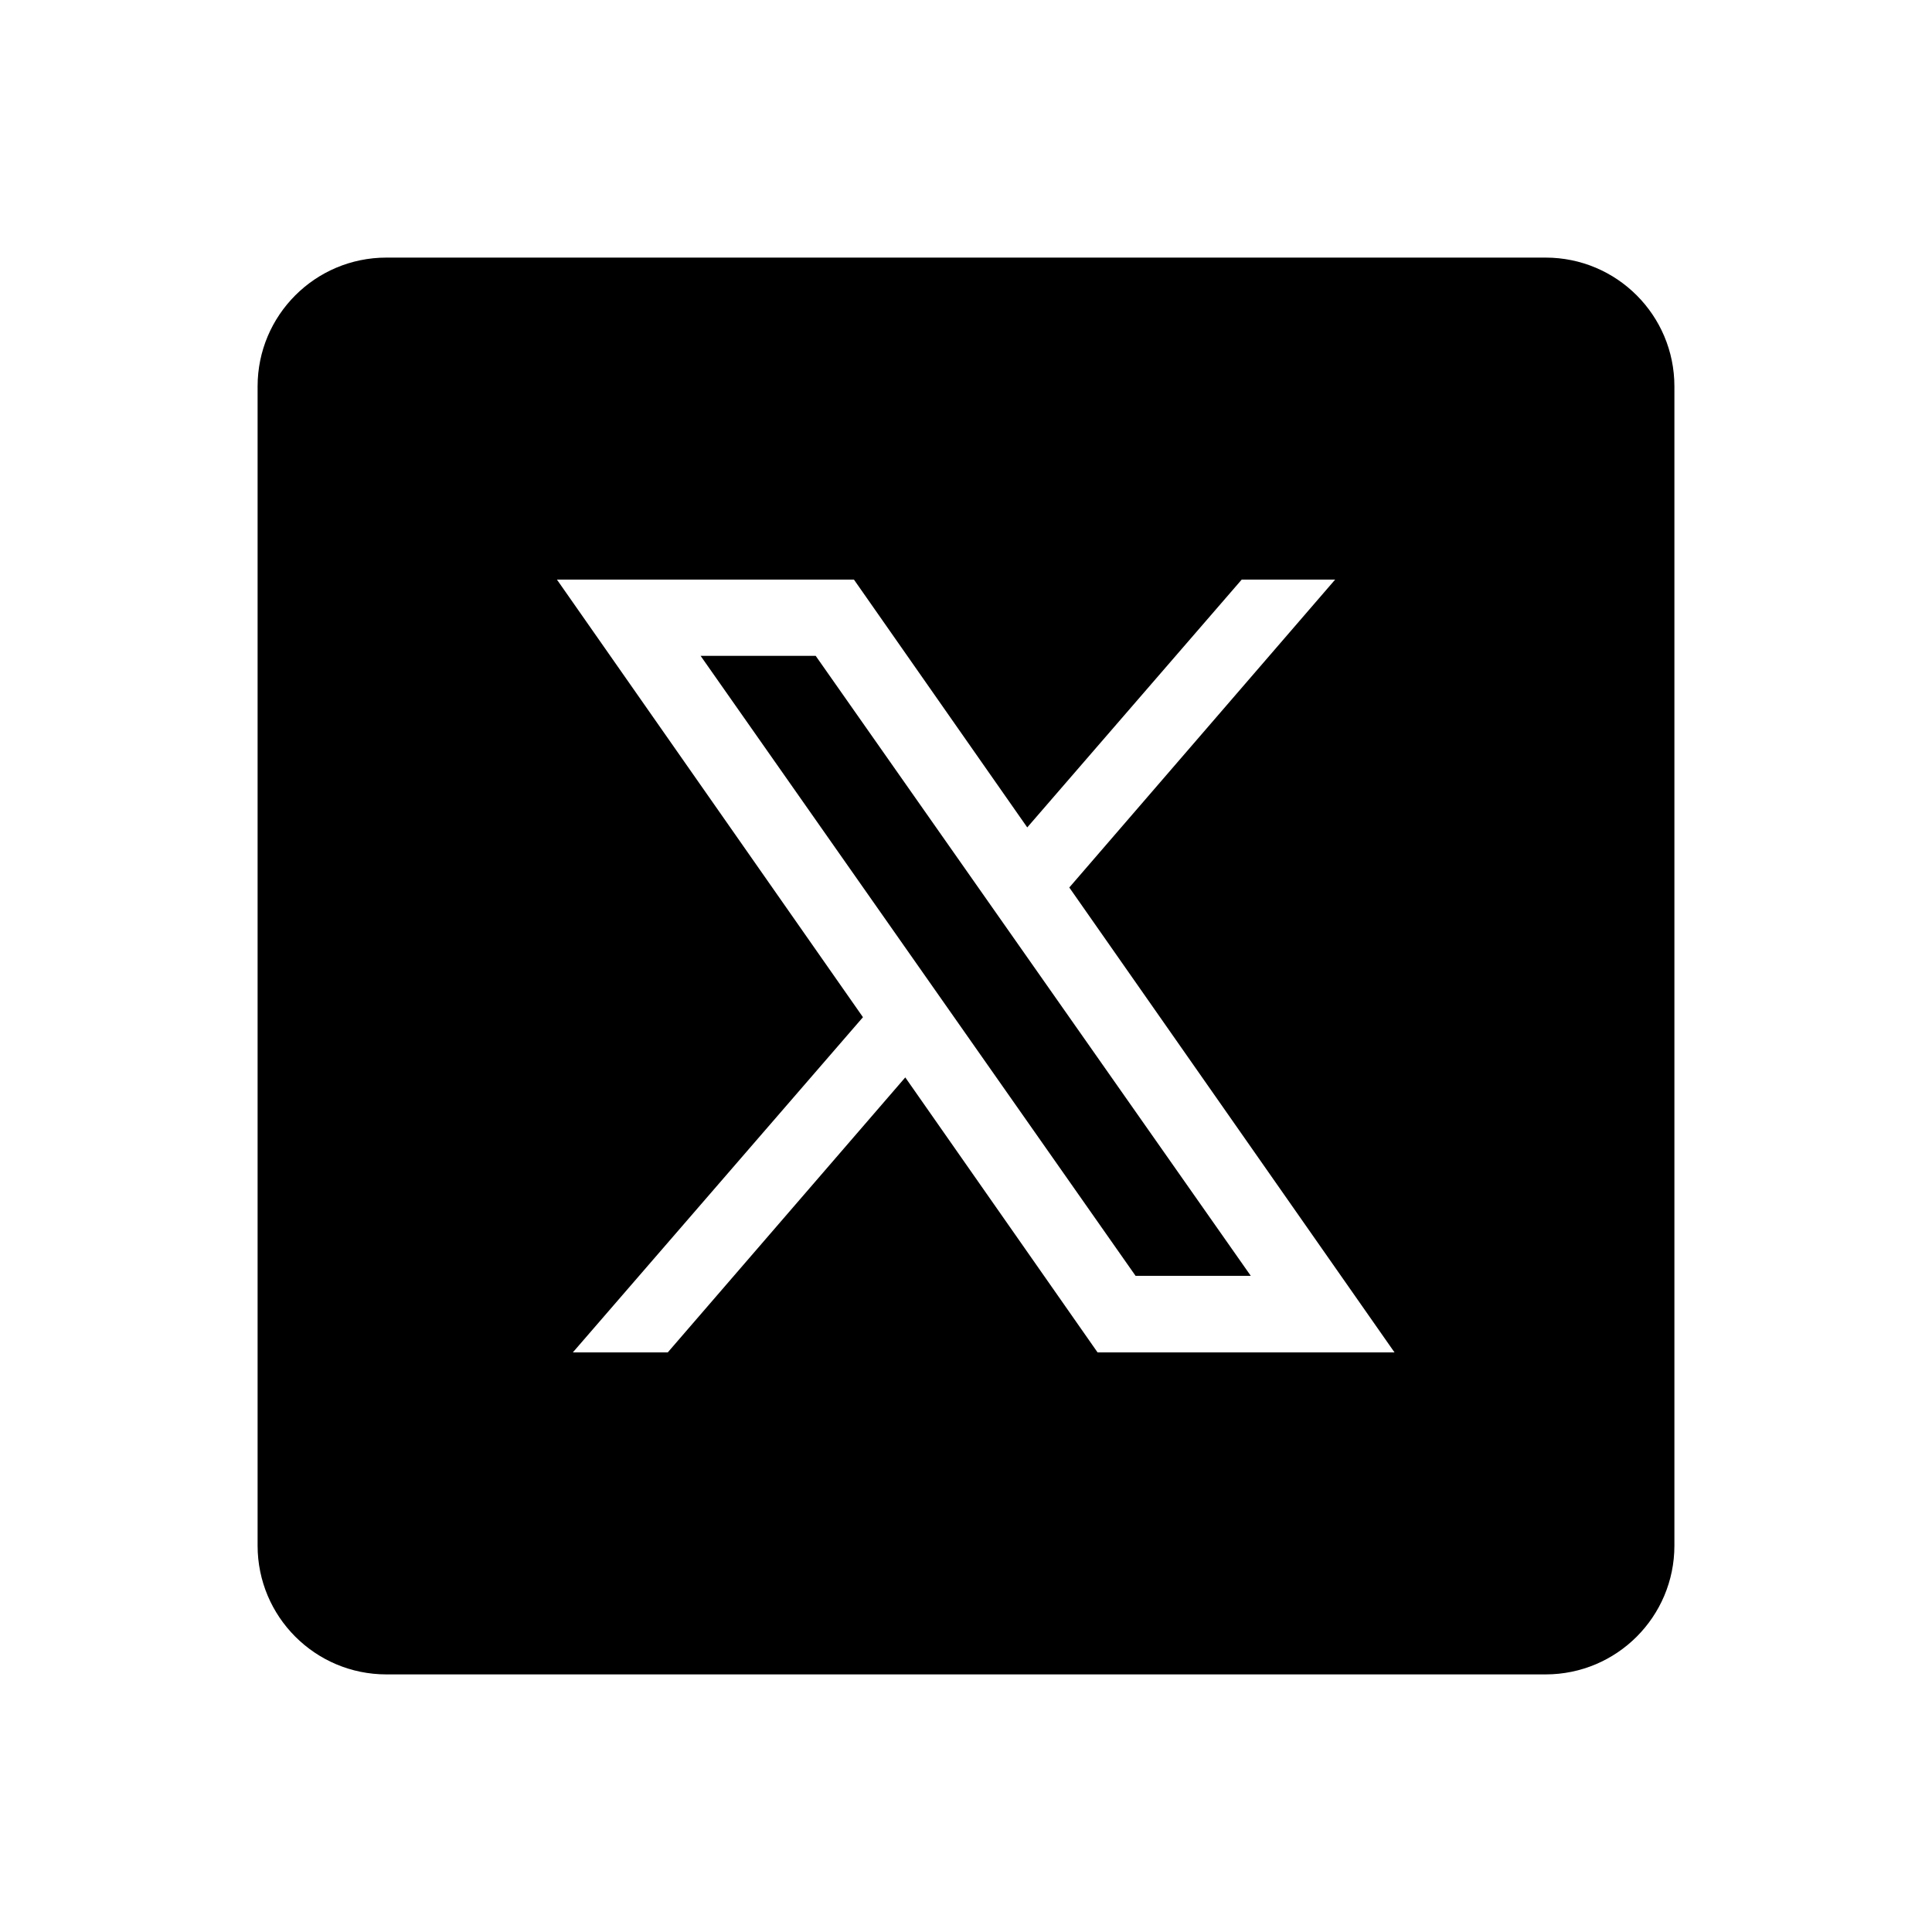
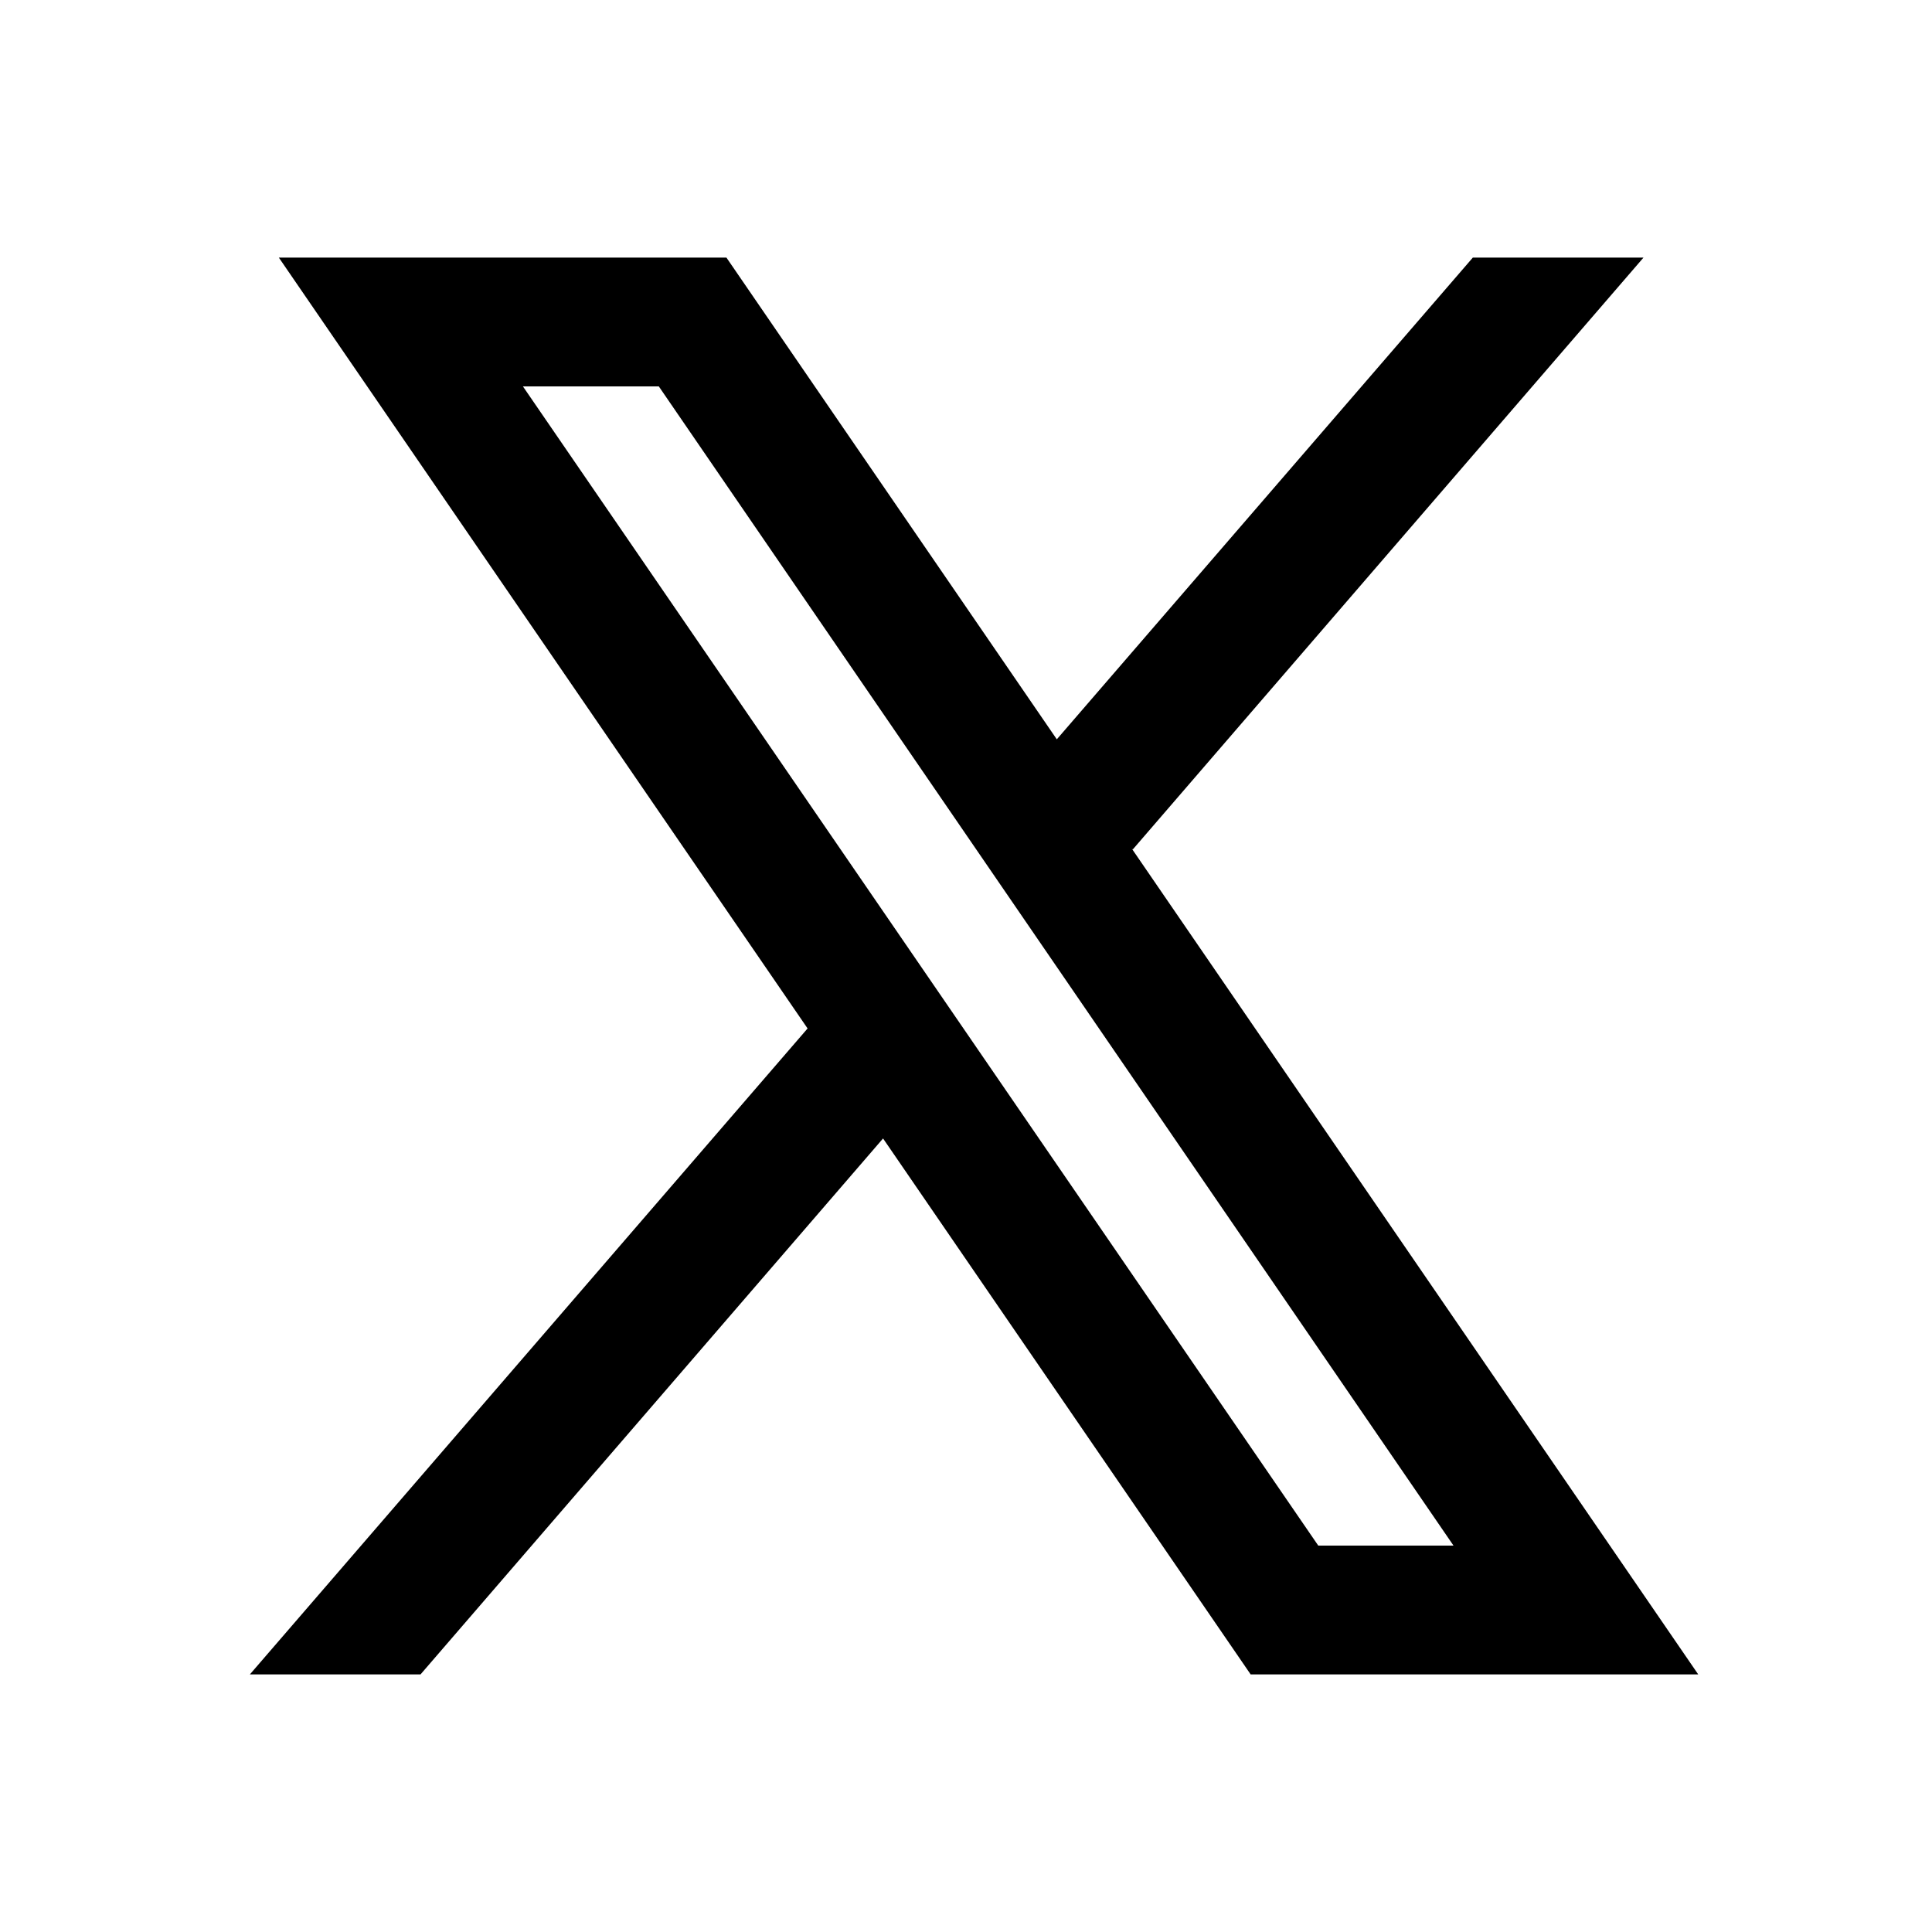
<svg xmlns="http://www.w3.org/2000/svg" viewBox="0 0 30 30" width="30px" height="30px">
-   <path d="M 6 4 C 4.895 4 4 4.895 4 6 L 4 24 C 4 25.105 4.895 26 6 26 L 24 26 C 25.105 26 26 25.105 26 24 L 26 6 C 26 4.895 25.105 4 24 4 L 6 4 z M 8.648 9 L 13.26 9 L 15.951 12.848 L 19.281 9 L 20.732 9 L 16.604 13.781 L 21.654 21 L 17.043 21 L 14.057 16.73 L 10.369 21 L 8.895 21 L 13.4 15.795 L 8.648 9 z M 10.879 10.184 L 17.633 19.811 L 19.422 19.811 L 12.666 10.184 L 10.879 10.184 z" />
+   <path d="M26.37,26l-8.795-12.822l0.015,0.012L25.52,4h-2.65l-6.46,7.48L11.28,4H4.33l8.211,11.971L12.54,15.97L3.88,26h2.65 l7.182-8.322L19.42,26H26.37z M10.23,6l12.34,18h-2.1L8.12,6H10.23z" />
</svg>
